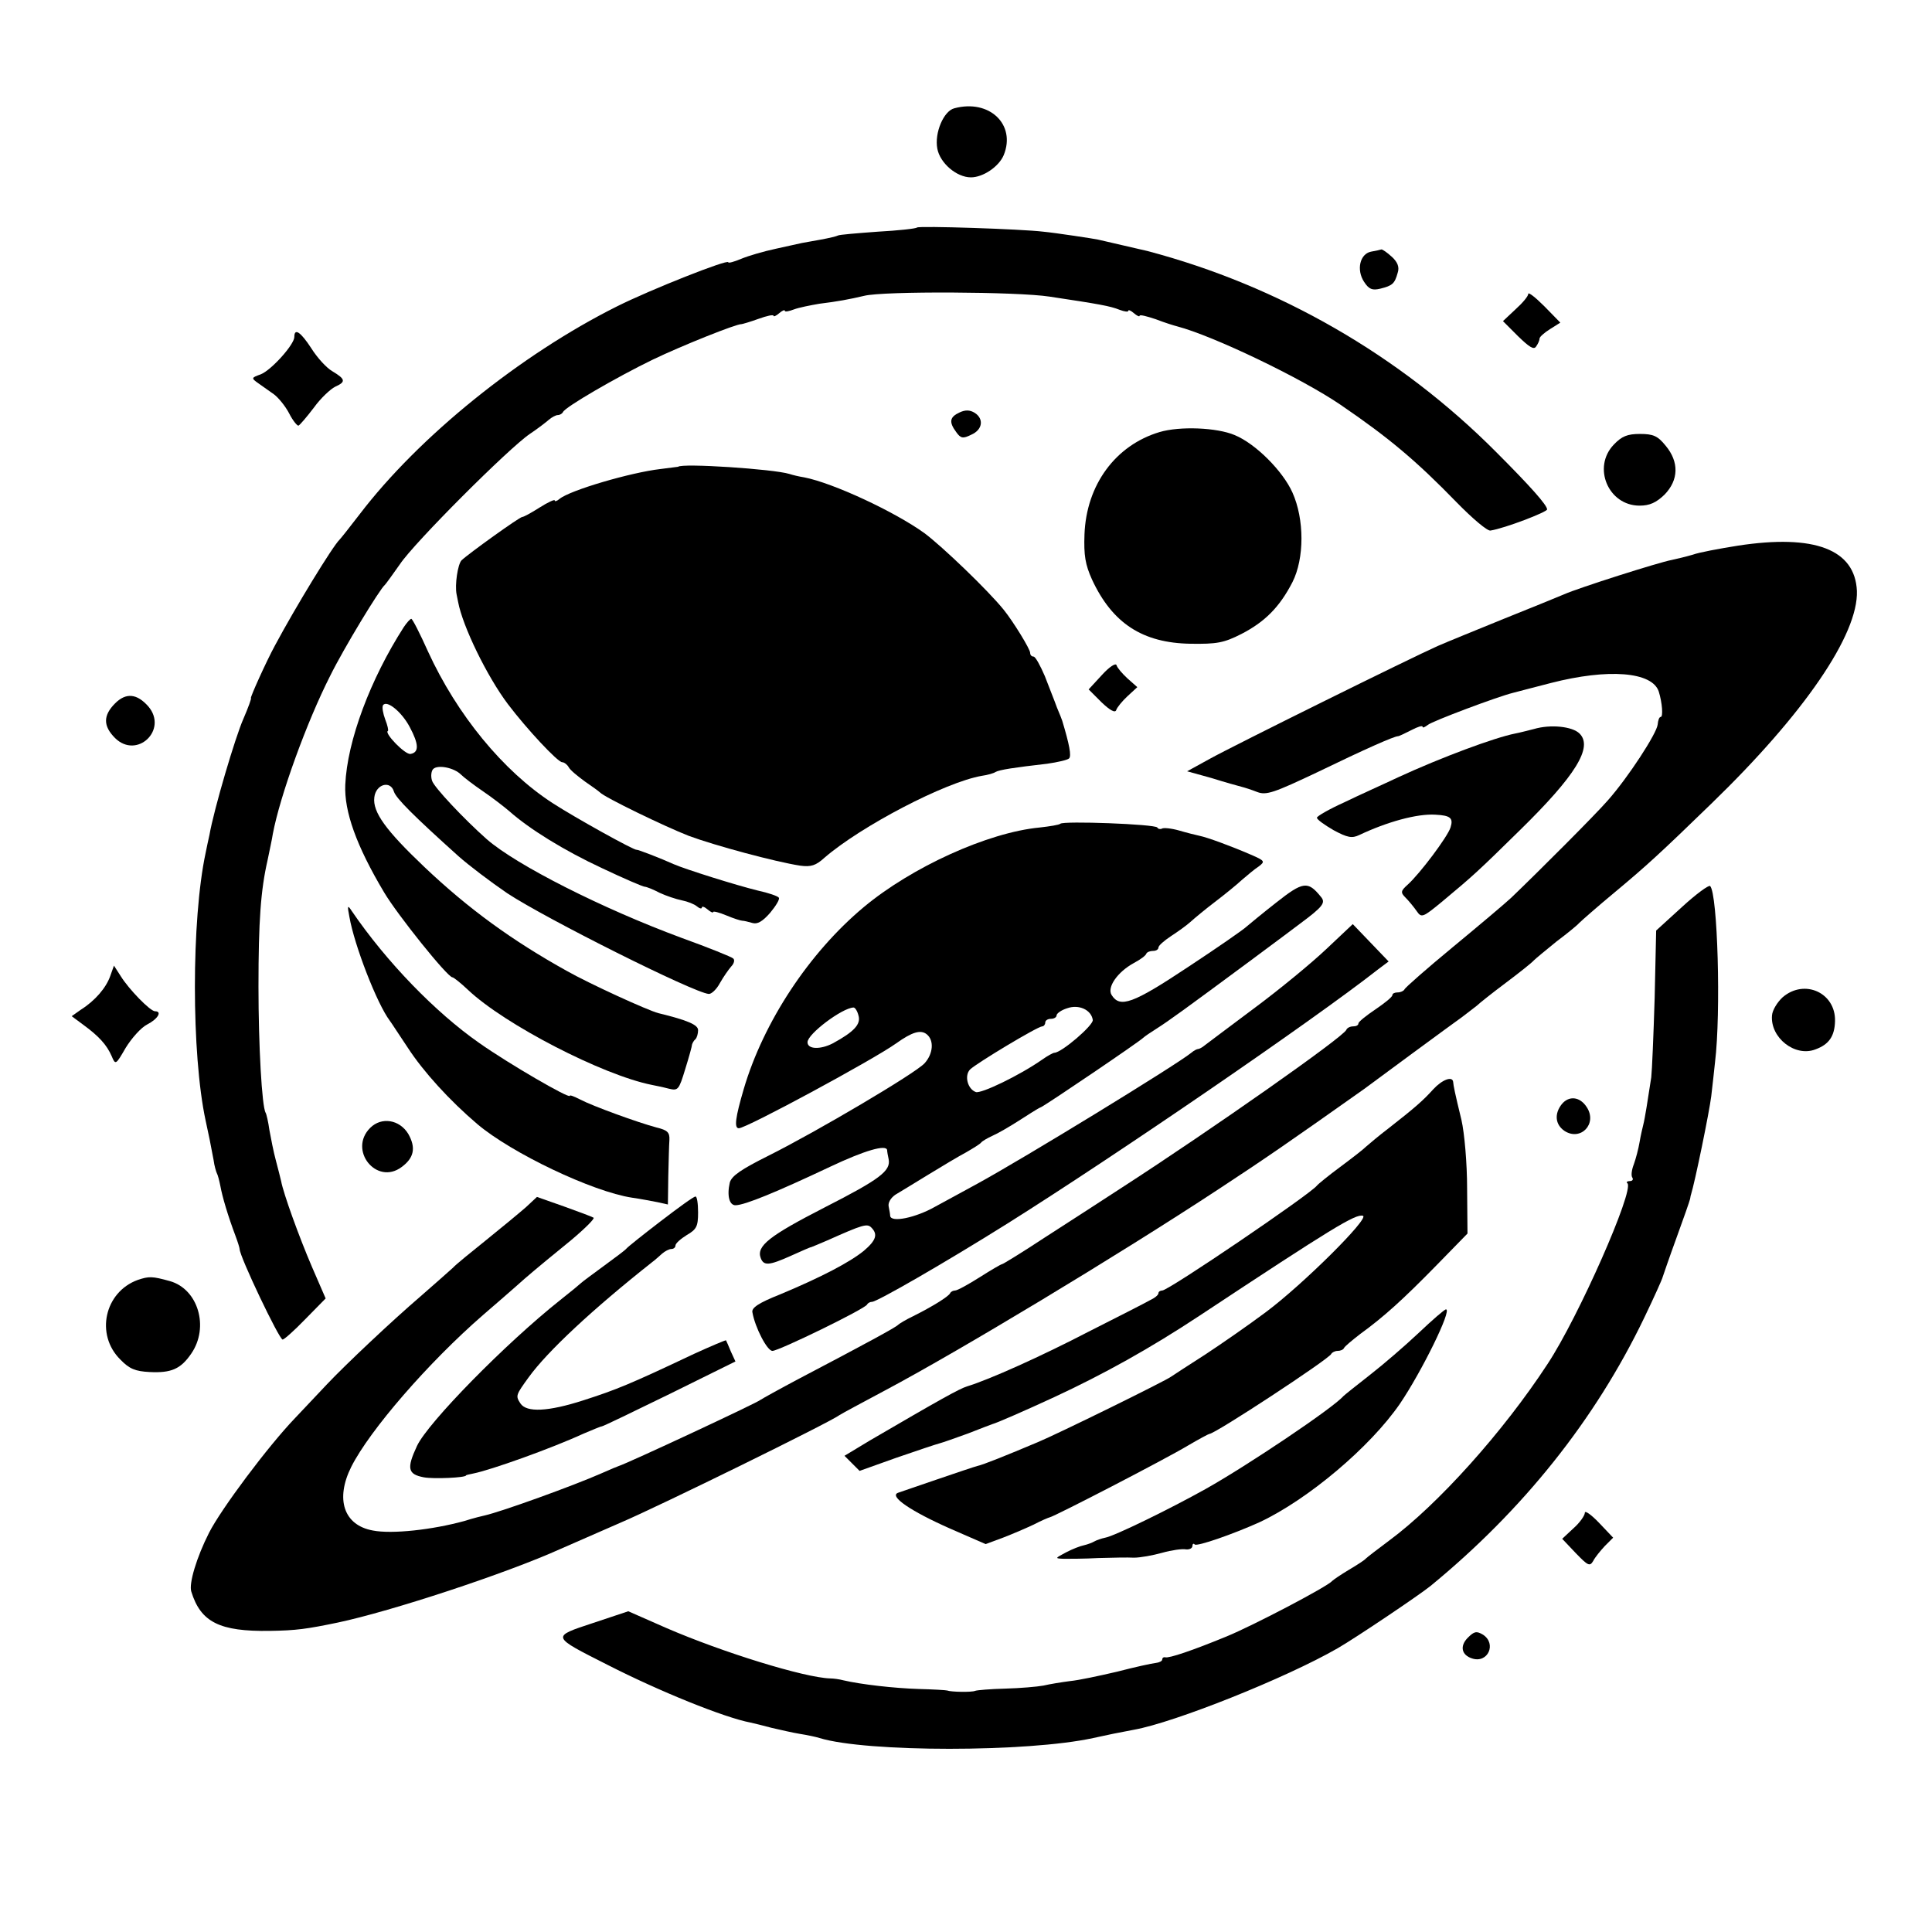
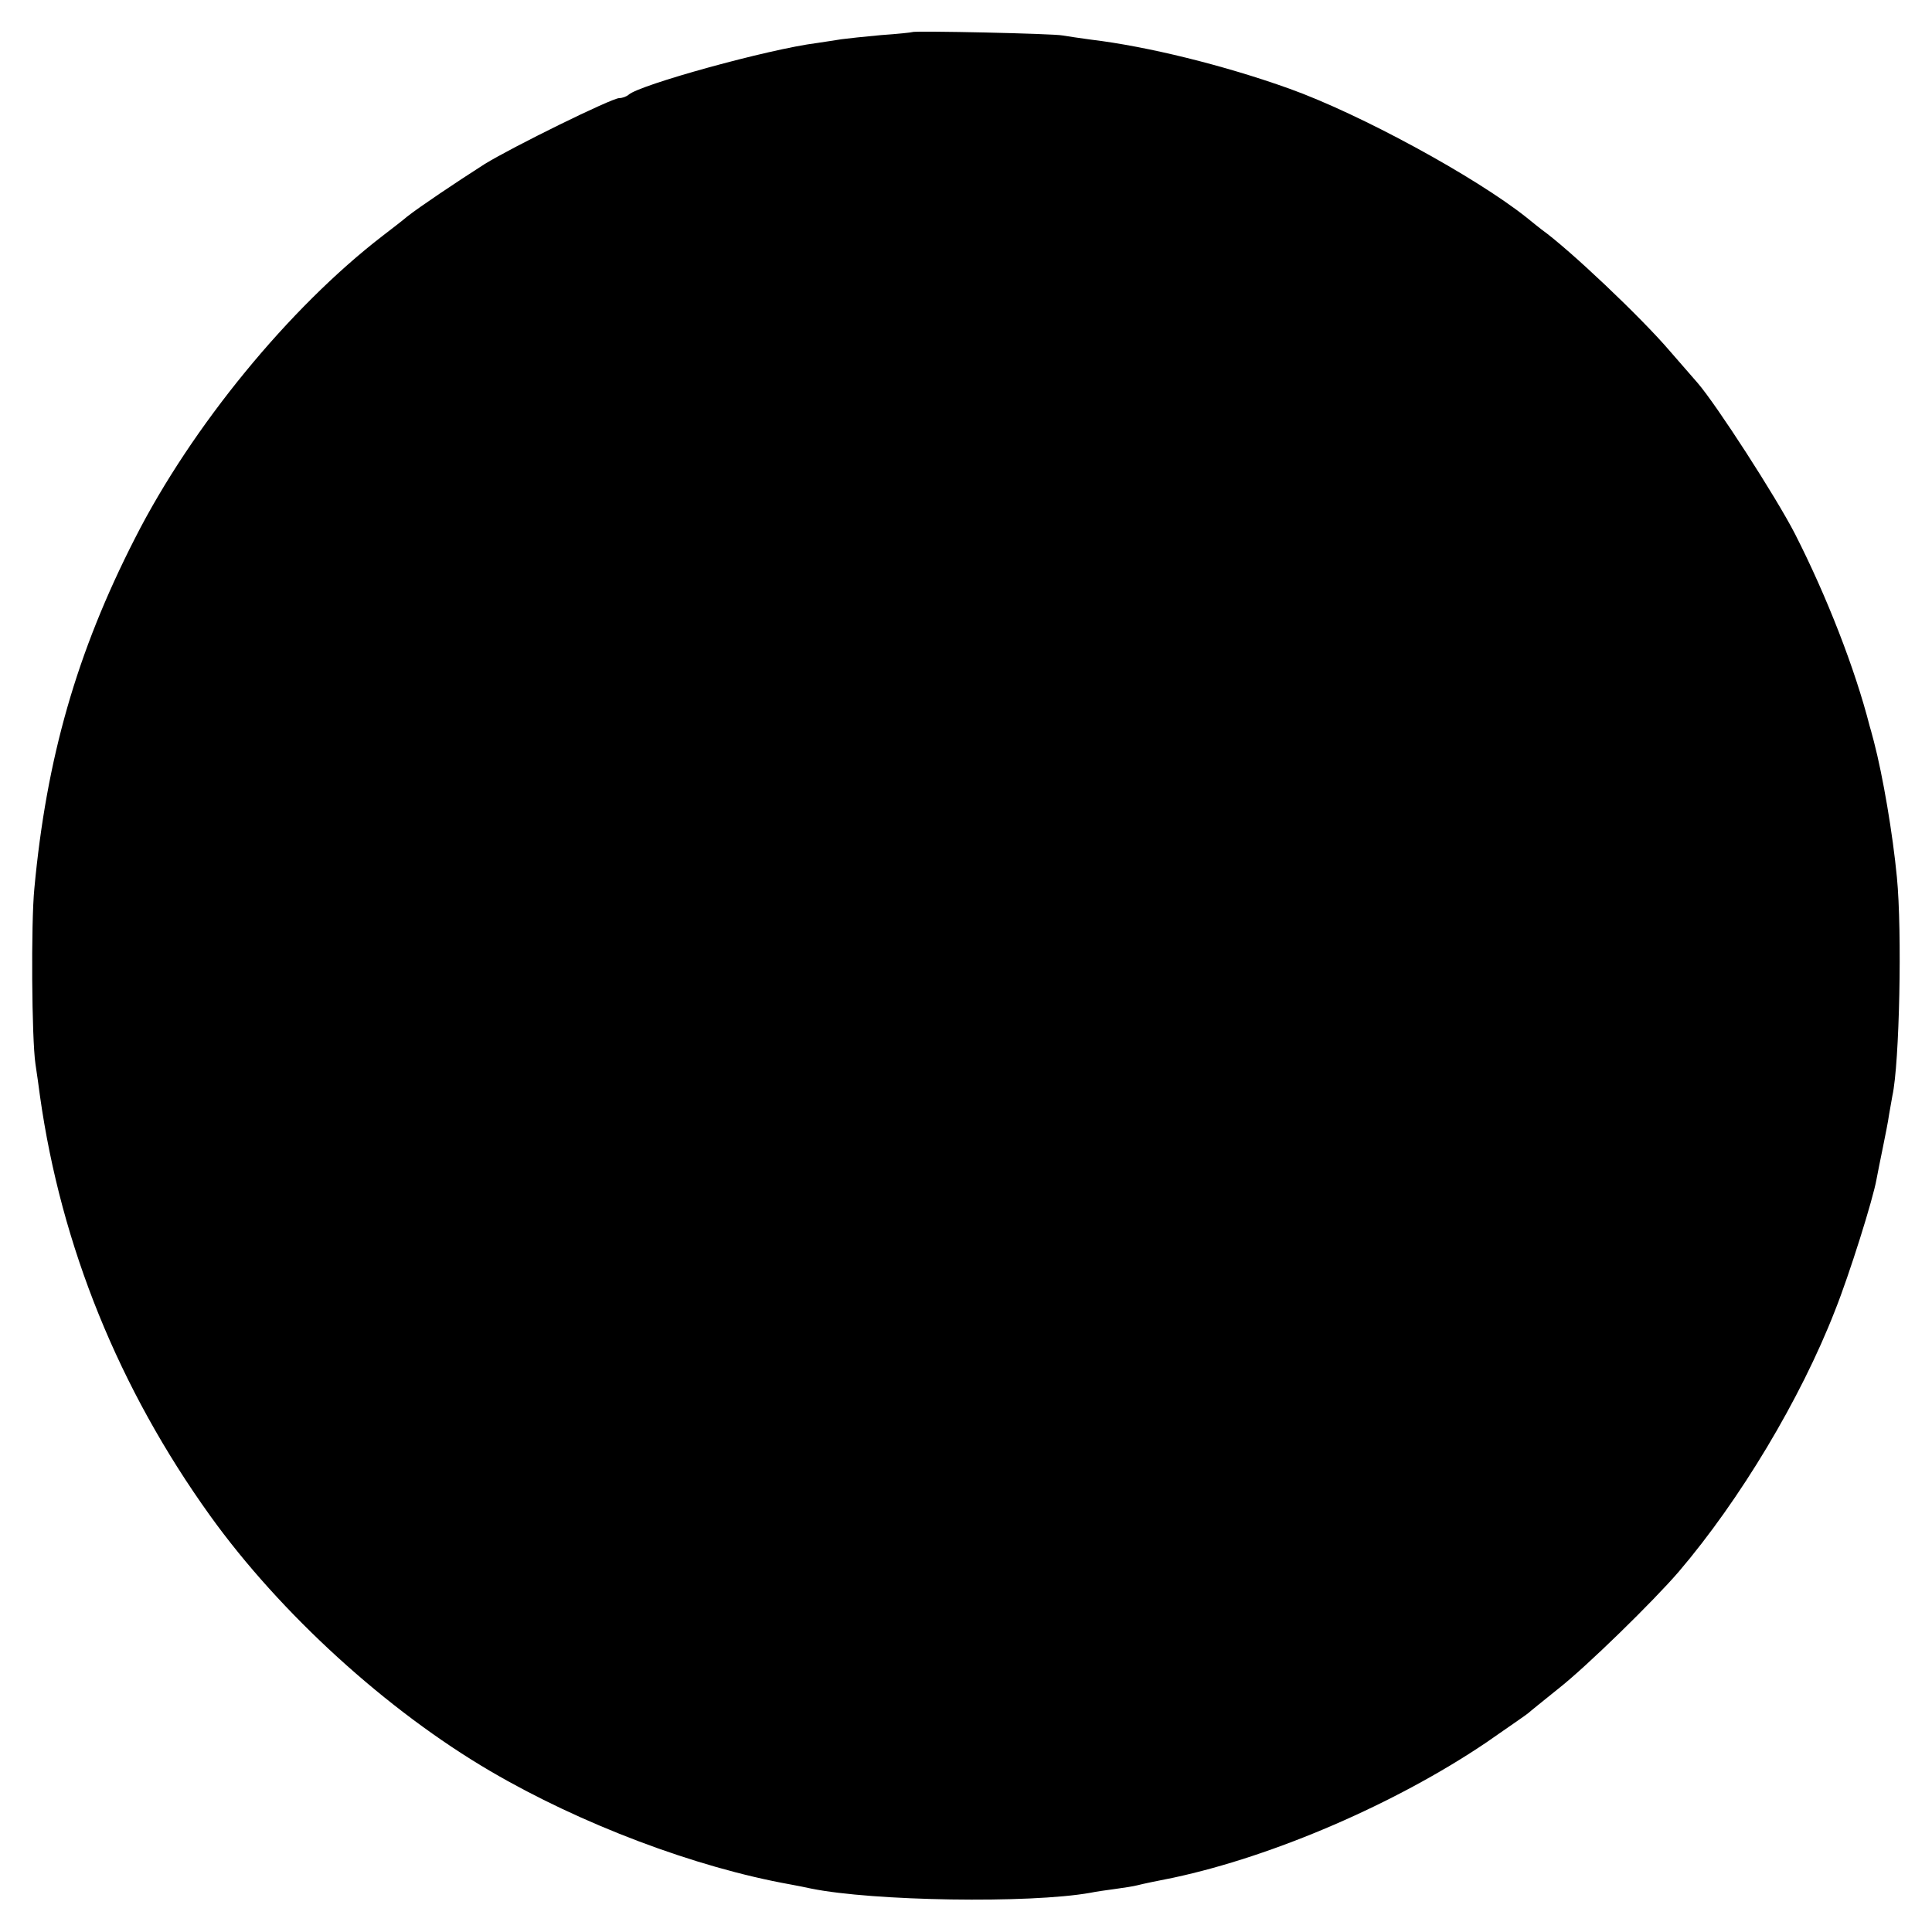
<svg xmlns="http://www.w3.org/2000/svg" version="1.0" width="512pt" height="512pt" viewBox="0 0 512 512" preserveAspectRatio="xMidYMid meet">
  <g transform="translate(0,512) scale(0.1,-0.1)" fill="#000000" stroke="none">
-     <path d="M2529 4833 c-28 -7 -53 -65 -45 -107 7 -38 51 -76 89 -76 32 0 74 28 87 59 33 81 -38 149 -131 124z" />
-     <path d="M2430 4517 c-3 -3 -50 -8 -104 -11 -55 -4 -102 -8 -105 -10 -3 -2 -24 -7 -46 -11 -22 -4 -44 -8 -50 -9 -5 -1 -36 -8 -68 -15 -33 -7 -74 -19 -93 -27 -19 -8 -34 -12 -34 -9 0 9 -205 -72 -295 -117 -256 -128 -525 -345 -682 -551 -26 -34 -50 -64 -53 -67 -18 -17 -117 -179 -171 -280 -24 -44 -67 -140 -64 -140 2 0 -7 -25 -20 -55 -21 -47 -78 -239 -90 -308 -3 -12 -7 -33 -10 -47 -38 -177 -38 -534 0 -710 7 -31 14 -66 21 -104 2 -16 7 -32 9 -36 2 -3 6 -18 9 -33 5 -28 20 -79 40 -132 6 -16 11 -32 11 -35 0 -20 105 -240 114 -240 4 0 31 24 60 54 l54 55 -36 83 c-34 79 -76 195 -82 228 -2 8 -8 33 -14 55 -6 22 -13 58 -17 80 -3 22 -8 43 -10 46 -10 16 -19 179 -19 334 0 175 6 256 24 335 5 25 12 56 14 70 19 101 90 297 152 419 36 73 132 231 145 241 3 3 21 28 40 55 38 57 288 307 344 345 21 14 43 31 51 38 7 6 18 12 23 12 6 0 12 4 14 8 5 13 143 93 238 139 77 37 222 95 235 94 2 0 23 6 45 14 22 8 40 12 40 8 0 -3 7 0 15 7 8 7 15 10 15 6 0 -3 11 -1 24 4 13 5 44 11 67 15 49 6 81 12 119 21 51 13 407 11 491 -2 133 -20 161 -25 186 -35 13 -5 23 -6 23 -3 0 4 7 1 15 -6 8 -7 15 -10 15 -7 0 4 19 -1 43 -9 23 -9 49 -17 57 -19 95 -25 329 -137 433 -208 129 -88 201 -149 307 -258 42 -43 82 -77 90 -75 38 6 150 49 150 56 0 11 -42 59 -136 153 -254 255 -575 440 -924 532 -3 1 -32 7 -65 15 -33 8 -62 14 -65 15 -8 2 -113 18 -145 21 -57 7 -330 16 -335 11z" />
-     <path d="M3633 4453 c-29 -6 -39 -48 -18 -80 13 -20 22 -23 43 -18 32 8 38 13 46 42 5 15 0 28 -15 42 -13 12 -25 20 -28 20 -3 -1 -16 -4 -28 -6z" />
-     <path d="M4050 4341 c0 -6 -15 -24 -34 -41 l-33 -31 40 -40 c30 -29 42 -37 48 -27 5 7 9 16 9 21 0 4 12 15 28 25 l27 17 -42 43 c-24 24 -43 39 -43 33z" />
-     <path d="M780 4227 c0 -20 -61 -88 -89 -99 -25 -9 -26 -10 -6 -24 11 -8 30 -21 41 -29 12 -9 30 -31 40 -50 10 -20 22 -34 25 -33 4 2 22 23 41 48 18 25 44 49 56 55 29 13 28 20 -7 41 -16 9 -41 37 -56 61 -28 43 -45 55 -45 30z" />
-     <path d="M2543 4027 c-26 -12 -29 -25 -9 -52 12 -17 18 -18 40 -7 30 13 34 42 9 58 -13 8 -25 8 -40 1z" />
-     <path d="M3073 3975 c-117 -35 -194 -140 -199 -271 -2 -56 2 -80 20 -120 54 -116 134 -168 261 -170 69 -1 88 2 135 26 62 32 101 71 135 137 32 63 32 167 0 238 -25 56 -97 129 -153 152 -47 20 -145 24 -199 8z" />
-     <path d="M4277 3942 c-58 -60 -15 -162 68 -162 27 0 44 8 66 29 38 39 39 87 3 130 -21 26 -33 31 -68 31 -33 0 -48 -6 -69 -28z" />
-     <path d="M1797 3883 c-1 0 -22 -3 -47 -6 -78 -9 -239 -56 -267 -79 -7 -6 -13 -8 -13 -4 0 3 -18 -5 -40 -19 -22 -14 -42 -25 -46 -25 -7 0 -142 -97 -161 -115 -10 -11 -18 -65 -13 -90 1 -5 3 -14 4 -20 12 -65 77 -198 132 -271 50 -66 132 -154 144 -154 5 0 13 -6 17 -13 4 -8 24 -24 43 -38 19 -13 37 -26 40 -29 12 -13 171 -90 235 -115 70 -26 230 -69 295 -79 29 -4 42 0 65 21 96 83 319 200 417 217 15 2 32 7 36 10 10 6 50 12 137 22 28 4 54 10 58 14 7 6 1 37 -18 100 -1 3 -7 19 -14 35 -6 17 -21 54 -32 83 -12 28 -25 52 -30 52 -5 0 -9 4 -9 10 0 10 -45 83 -70 114 -42 52 -162 167 -210 203 -79 57 -242 133 -319 148 -13 2 -30 6 -39 9 -42 13 -285 29 -295 19z" />
-     <path d="M4606 3674 c-50 -8 -104 -18 -120 -24 -17 -5 -42 -11 -56 -14 -33 -6 -247 -74 -285 -91 -16 -7 -88 -36 -160 -65 -71 -29 -150 -61 -175 -72 -72 -32 -539 -263 -604 -299 l-60 -33 65 -18 c35 -11 71 -21 79 -23 8 -2 27 -8 42 -14 24 -9 44 -2 160 53 128 62 203 95 213 95 3 0 19 8 35 16 17 9 30 13 30 9 0 -4 6 -1 14 5 12 10 185 75 226 85 8 2 53 14 100 26 152 39 269 30 286 -23 9 -29 12 -67 5 -67 -4 0 -7 -9 -8 -20 -2 -23 -78 -140 -132 -201 -33 -38 -182 -187 -256 -258 -16 -15 -86 -74 -155 -131 -69 -57 -126 -107 -128 -112 -2 -4 -10 -8 -18 -8 -8 0 -14 -3 -14 -7 0 -5 -20 -21 -45 -38 -24 -16 -45 -33 -45 -37 0 -5 -6 -8 -14 -8 -8 0 -16 -4 -18 -9 -6 -18 -358 -265 -593 -417 -55 -36 -148 -96 -207 -134 -59 -39 -110 -70 -112 -70 -3 0 -30 -16 -60 -35 -30 -19 -59 -35 -65 -35 -5 0 -11 -3 -13 -7 -4 -9 -48 -36 -98 -61 -19 -9 -37 -20 -40 -23 -5 -6 -82 -48 -265 -144 -49 -26 -94 -51 -100 -55 -11 -9 -352 -168 -375 -175 -3 -1 -23 -9 -45 -19 -77 -34 -266 -102 -310 -112 -5 -1 -30 -7 -55 -15 -84 -23 -191 -35 -242 -25 -77 14 -100 83 -57 169 49 97 204 276 349 402 30 26 80 69 110 96 30 26 86 72 123 102 37 31 64 58 60 60 -5 3 -40 16 -79 30 l-71 25 -29 -27 c-16 -14 -63 -53 -104 -86 -41 -33 -82 -66 -90 -75 -9 -8 -47 -42 -85 -75 -77 -66 -200 -182 -249 -234 -17 -18 -55 -58 -84 -89 -72 -75 -196 -241 -228 -304 -33 -65 -54 -135 -47 -156 25 -81 75 -106 208 -104 70 1 98 5 180 22 142 30 446 130 590 195 28 12 100 44 160 70 101 43 557 267 580 285 6 4 60 33 120 65 194 103 616 357 885 534 122 80 190 127 385 265 11 8 68 50 126 93 58 43 119 87 134 98 15 11 32 25 39 30 6 6 40 33 76 60 36 27 70 54 75 60 6 6 33 28 60 50 28 21 55 43 60 49 6 6 48 43 95 82 84 70 120 103 255 234 247 239 390 449 386 564 -5 110 -112 151 -315 120z" />
-     <path d="M1070 3458 c-88 -137 -150 -301 -155 -418 -3 -70 29 -161 103 -285 35 -59 168 -225 181 -225 3 0 22 -15 41 -33 97 -92 357 -226 487 -252 10 -2 30 -6 45 -10 25 -6 27 -4 44 52 10 32 18 61 18 65 1 3 4 10 9 14 4 4 7 15 7 24 0 14 -27 26 -105 45 -28 7 -185 79 -243 112 -144 80 -260 164 -378 276 -101 96 -137 145 -132 184 4 35 43 46 52 15 6 -18 52 -64 171 -171 27 -24 85 -68 129 -98 103 -68 495 -264 534 -267 7 -1 21 12 30 29 9 16 23 36 30 44 7 7 10 17 5 21 -4 4 -66 29 -138 55 -208 77 -436 192 -515 261 -60 53 -140 138 -145 155 -4 12 -2 26 3 31 12 12 55 4 74 -15 7 -7 33 -27 58 -44 25 -17 56 -41 70 -53 53 -47 145 -104 246 -151 57 -27 108 -49 113 -49 4 0 22 -7 39 -16 17 -8 44 -17 59 -20 15 -3 33 -10 40 -16 7 -6 13 -7 13 -3 0 4 7 2 15 -5 8 -7 15 -10 15 -7 0 3 16 -1 35 -9 19 -8 38 -14 42 -14 5 0 16 -3 27 -6 13 -4 27 4 47 27 15 18 26 36 23 40 -2 4 -28 13 -56 19 -57 14 -191 56 -223 70 -33 15 -95 39 -98 38 -6 -2 -163 85 -223 124 -131 85 -253 234 -330 402 -21 47 -41 86 -44 86 -3 0 -12 -10 -20 -22z m16 -265 c24 -45 25 -67 2 -71 -14 -3 -71 56 -60 61 2 1 -1 15 -7 30 -6 16 -9 33 -6 38 10 15 50 -18 71 -58z" />
-     <path d="M2920 3331 l-35 -38 34 -34 c22 -21 36 -29 39 -21 2 7 16 24 30 37 l26 24 -26 23 c-14 13 -27 28 -29 35 -2 7 -19 -4 -39 -26z" />
-     <path d="M305 3256 c-32 -32 -32 -60 0 -92 58 -57 141 22 88 84 -30 34 -59 37 -88 8z" />
-     <path d="M4065 3188 c-16 -4 -39 -10 -50 -12 -55 -11 -195 -63 -310 -116 -38 -18 -103 -47 -142 -66 -40 -18 -73 -37 -73 -41 0 -5 20 -19 44 -33 37 -20 49 -22 68 -13 74 35 153 57 202 54 40 -2 48 -9 40 -34 -8 -25 -81 -122 -113 -151 -19 -17 -20 -21 -6 -35 9 -9 22 -25 29 -35 13 -19 16 -18 67 24 84 70 94 79 207 190 148 145 194 220 158 256 -19 19 -77 25 -121 12z" />
-     <path d="M2810 2937 c-3 -3 -28 -7 -55 -10 -137 -13 -339 -105 -466 -211 -145 -121 -266 -305 -318 -482 -22 -75 -26 -104 -13 -104 20 0 357 182 417 225 42 30 65 37 81 24 20 -16 17 -52 -6 -77 -25 -27 -286 -181 -412 -244 -74 -37 -99 -54 -104 -72 -8 -35 -1 -61 16 -60 25 1 106 34 250 102 91 43 149 60 151 44 0 -4 2 -15 4 -24 6 -31 -23 -53 -170 -128 -146 -75 -181 -102 -169 -134 8 -21 22 -20 80 6 27 12 51 23 54 23 3 1 22 9 43 18 94 42 105 45 116 34 18 -18 13 -34 -20 -62 -37 -30 -111 -69 -221 -115 -58 -23 -77 -36 -74 -48 7 -40 39 -102 53 -102 17 0 247 112 251 123 2 4 8 7 13 7 13 0 192 103 358 207 285 179 807 536 983 674 l28 21 -48 50 -47 49 -70 -66 c-39 -37 -124 -107 -190 -156 -66 -49 -125 -94 -132 -99 -7 -6 -15 -10 -18 -10 -3 0 -11 -4 -18 -10 -39 -32 -446 -281 -567 -347 -30 -16 -80 -44 -112 -61 -51 -29 -117 -43 -119 -24 0 4 -2 15 -4 25 -2 10 6 23 18 31 12 7 51 31 87 53 36 22 81 49 100 59 19 11 37 22 40 26 3 4 17 12 30 18 14 6 45 24 70 40 25 16 51 33 59 36 21 11 260 173 271 184 3 3 19 14 35 24 33 21 73 50 250 181 66 49 125 93 130 97 62 46 69 56 55 72 -34 42 -47 40 -118 -16 -37 -29 -72 -58 -79 -64 -7 -7 -76 -55 -155 -107 -146 -97 -180 -109 -202 -74 -13 20 15 61 59 85 17 9 32 20 33 25 2 4 10 7 18 7 8 0 14 4 14 9 0 5 15 18 33 30 17 11 41 28 52 38 11 10 40 34 65 53 25 19 57 45 71 58 14 12 34 29 45 36 17 13 16 15 -21 31 -53 23 -116 46 -136 50 -9 2 -34 8 -54 14 -21 6 -42 8 -46 5 -4 -2 -10 -1 -12 3 -6 9 -249 18 -257 10z m86 -520 c2 -14 -83 -87 -102 -87 -3 0 -18 -8 -32 -18 -60 -42 -162 -91 -176 -86 -22 8 -31 44 -15 60 18 17 179 114 191 114 4 0 8 5 8 10 0 6 7 10 15 10 8 0 15 4 15 9 0 5 12 14 28 19 31 11 64 -4 68 -31z m-621 12 c7 -23 -11 -43 -68 -74 -33 -17 -67 -16 -67 3 0 22 92 91 122 92 4 0 10 -9 13 -21z" />
-     <path d="M4457 2716 l-68 -62 -4 -179 c-3 -99 -7 -193 -9 -210 -9 -59 -17 -110 -21 -125 -2 -8 -7 -29 -10 -47 -3 -18 -10 -44 -15 -58 -6 -15 -8 -31 -4 -36 3 -5 0 -9 -7 -9 -7 0 -10 -3 -6 -6 18 -19 -130 -355 -212 -479 -117 -179 -290 -372 -420 -468 -31 -23 -58 -44 -61 -47 -3 -4 -23 -17 -45 -30 -22 -13 -42 -27 -45 -30 -11 -14 -209 -118 -280 -147 -90 -37 -152 -58 -162 -55 -5 1 -8 -2 -8 -6 0 -4 -8 -8 -17 -9 -10 -1 -56 -11 -102 -23 -47 -11 -103 -23 -125 -25 -23 -3 -54 -8 -71 -12 -16 -3 -62 -7 -101 -8 -39 -1 -75 -4 -80 -6 -9 -4 -64 -3 -74 1 -3 1 -36 3 -75 4 -65 2 -153 12 -200 23 -11 3 -27 5 -35 5 -68 2 -285 69 -435 134 l-100 44 -93 -31 c-112 -37 -112 -35 38 -111 137 -70 310 -140 379 -153 9 -2 34 -8 56 -14 22 -5 56 -13 75 -16 19 -3 43 -8 52 -11 124 -38 551 -38 725 0 36 8 70 15 108 22 107 19 403 137 540 216 47 27 215 140 246 165 245 201 436 440 566 710 26 54 48 103 49 108 2 6 18 53 37 105 19 52 35 98 36 103 1 4 1 8 2 10 11 35 49 221 54 262 3 28 8 68 10 90 16 131 7 447 -13 467 -4 3 -38 -22 -75 -56z" />
-     <path d="M926 2690 c13 -75 73 -230 107 -275 4 -5 25 -38 48 -72 41 -63 110 -139 184 -202 91 -77 305 -179 410 -195 22 -3 52 -9 68 -12 l27 -6 1 74 c1 40 2 84 3 97 1 20 -5 26 -34 33 -49 13 -170 57 -202 74 -16 8 -28 13 -28 10 0 -9 -162 85 -240 140 -116 81 -246 215 -338 350 -11 17 -12 14 -6 -16z" />
-     <path d="M292 2533 c-11 -31 -40 -65 -78 -89 l-24 -17 31 -23 c41 -30 62 -53 75 -83 10 -24 11 -23 37 22 16 26 41 54 57 62 29 15 40 35 21 35 -13 0 -70 59 -91 93 l-18 28 -10 -28z" />
-     <path d="M4724 2477 c-14 -13 -27 -34 -28 -48 -5 -59 61 -111 115 -90 36 13 51 35 52 75 2 75 -81 113 -139 63z" />
-     <path d="M3798 2233 c-27 -30 -49 -49 -118 -103 -25 -19 -51 -41 -59 -48 -8 -8 -39 -32 -70 -55 -31 -23 -58 -45 -61 -49 -18 -23 -393 -278 -410 -278 -5 0 -10 -3 -10 -7 0 -5 -10 -13 -23 -19 -12 -7 -85 -44 -162 -83 -125 -65 -263 -127 -322 -145 -20 -6 -72 -35 -257 -143 l-68 -41 20 -20 20 -20 98 35 c55 19 106 36 114 38 8 2 42 14 75 26 33 13 62 24 65 25 9 2 83 34 165 72 129 60 252 128 385 216 351 232 413 270 432 264 18 -6 -159 -182 -257 -255 -44 -33 -116 -83 -160 -112 -44 -28 -85 -55 -91 -59 -10 -9 -303 -153 -354 -174 -83 -35 -145 -60 -160 -63 -8 -2 -55 -18 -105 -35 -49 -17 -97 -33 -105 -36 -25 -9 34 -49 138 -95 l94 -41 46 17 c26 10 63 26 82 35 19 10 38 18 42 19 12 2 308 155 366 190 29 17 55 31 57 31 15 0 318 199 323 212 2 4 10 8 17 8 7 0 15 3 17 8 2 4 21 20 43 37 62 45 113 91 202 182 l82 84 -1 119 c0 67 -7 147 -15 182 -18 74 -21 90 -22 101 -2 16 -29 6 -53 -20z" />
-     <path d="M4139 2194 c-20 -25 -18 -54 7 -71 43 -28 88 19 59 63 -18 28 -47 31 -66 8z" />
-     <path d="M981 2131 c-59 -59 17 -153 83 -104 33 24 39 51 18 88 -23 38 -71 46 -101 16z" />
-     <path d="M1750 1883 c-47 -36 -87 -68 -90 -72 -3 -4 -30 -24 -60 -46 -30 -22 -57 -42 -60 -45 -3 -3 -27 -23 -55 -45 -145 -115 -351 -325 -380 -387 -28 -60 -24 -75 18 -83 26 -5 112 -1 112 5 0 1 9 3 19 5 46 9 206 66 293 106 24 10 45 19 48 19 3 0 84 39 180 86 l174 86 -12 26 c-6 15 -12 28 -13 30 -1 1 -39 -15 -85 -36 -171 -81 -206 -95 -293 -123 -93 -30 -151 -33 -167 -8 -13 20 -12 22 22 69 50 69 169 180 327 305 7 5 19 16 27 23 7 6 18 12 24 12 6 0 11 4 11 9 0 6 14 18 30 28 26 15 30 23 30 60 0 24 -3 43 -7 42 -5 0 -46 -30 -93 -66z" />
-     <path d="M365 1728 c-88 -32 -113 -145 -46 -211 24 -25 40 -31 77 -33 58 -3 83 8 111 49 48 70 18 171 -57 192 -47 13 -55 13 -85 3z" />
-     <path d="M3760 1588 c-36 -34 -94 -84 -130 -112 -36 -28 -67 -53 -70 -56 -28 -32 -256 -185 -365 -246 -93 -52 -242 -125 -266 -129 -10 -2 -24 -7 -29 -10 -5 -3 -18 -8 -27 -10 -10 -2 -31 -10 -48 -19 -30 -16 -30 -16 -5 -17 14 0 54 0 90 2 36 1 79 2 95 1 17 0 50 6 75 13 25 7 53 11 63 9 9 -1 17 3 17 9 0 5 3 8 6 4 6 -6 101 27 172 59 128 60 293 199 372 314 57 84 139 250 122 250 -4 0 -36 -28 -72 -62z" />
-     <path d="M4200 1111 c0 -7 -13 -26 -30 -41 l-30 -28 36 -38 c32 -33 37 -36 46 -21 5 10 19 27 31 40 l22 22 -37 39 c-21 22 -38 34 -38 27z" />
-     <path d="M3890 780 c-22 -22 -17 -46 11 -55 42 -14 66 39 29 63 -17 10 -23 9 -40 -8z" />
+     <path d="M2418 5035 c-2 -1 -39 -5 -83 -8 -44 -4 -91 -9 -105 -11 -14 -2 -43 -7 -65 -10 -128 -16 -471 -111 -499 -137 -6 -5 -17 -9 -25 -9 -20 0 -284 -130 -357 -175 -75 -48 -172 -113 -205 -139 -14 -12 -43 -34 -65 -51 -248 -191 -506 -506 -656 -801 -155 -303 -235 -584 -267 -929 -9 -91 -7 -398 3 -465 4 -25 9 -63 12 -85 56 -397 209 -775 451 -1112 186 -259 468 -516 743 -677 239 -140 543 -255 795 -300 17 -3 41 -8 55 -11 163 -33 578 -40 740 -11 14 3 43 7 65 10 22 3 49 7 60 10 11 3 54 12 95 20 266 57 588 196 827 357 59 41 110 76 113 79 3 3 39 32 80 65 74 58 252 232 319 310 162 190 323 458 414 692 38 95 101 296 110 348 3 17 11 55 17 85 6 30 14 69 16 85 3 17 7 39 9 51 19 86 26 436 12 579 -11 115 -37 268 -61 360 -2 6 -6 24 -11 40 -39 153 -114 345 -198 510 -51 99 -208 342 -258 400 -15 17 -48 55 -74 85 -76 89 -266 269 -340 322 -5 4 -23 18 -40 32 -136 108 -441 274 -628 341 -173 62 -376 112 -526 130 -30 4 -63 9 -75 11 -22 5 -393 13 -398 9z" />
  </g>
</svg>
